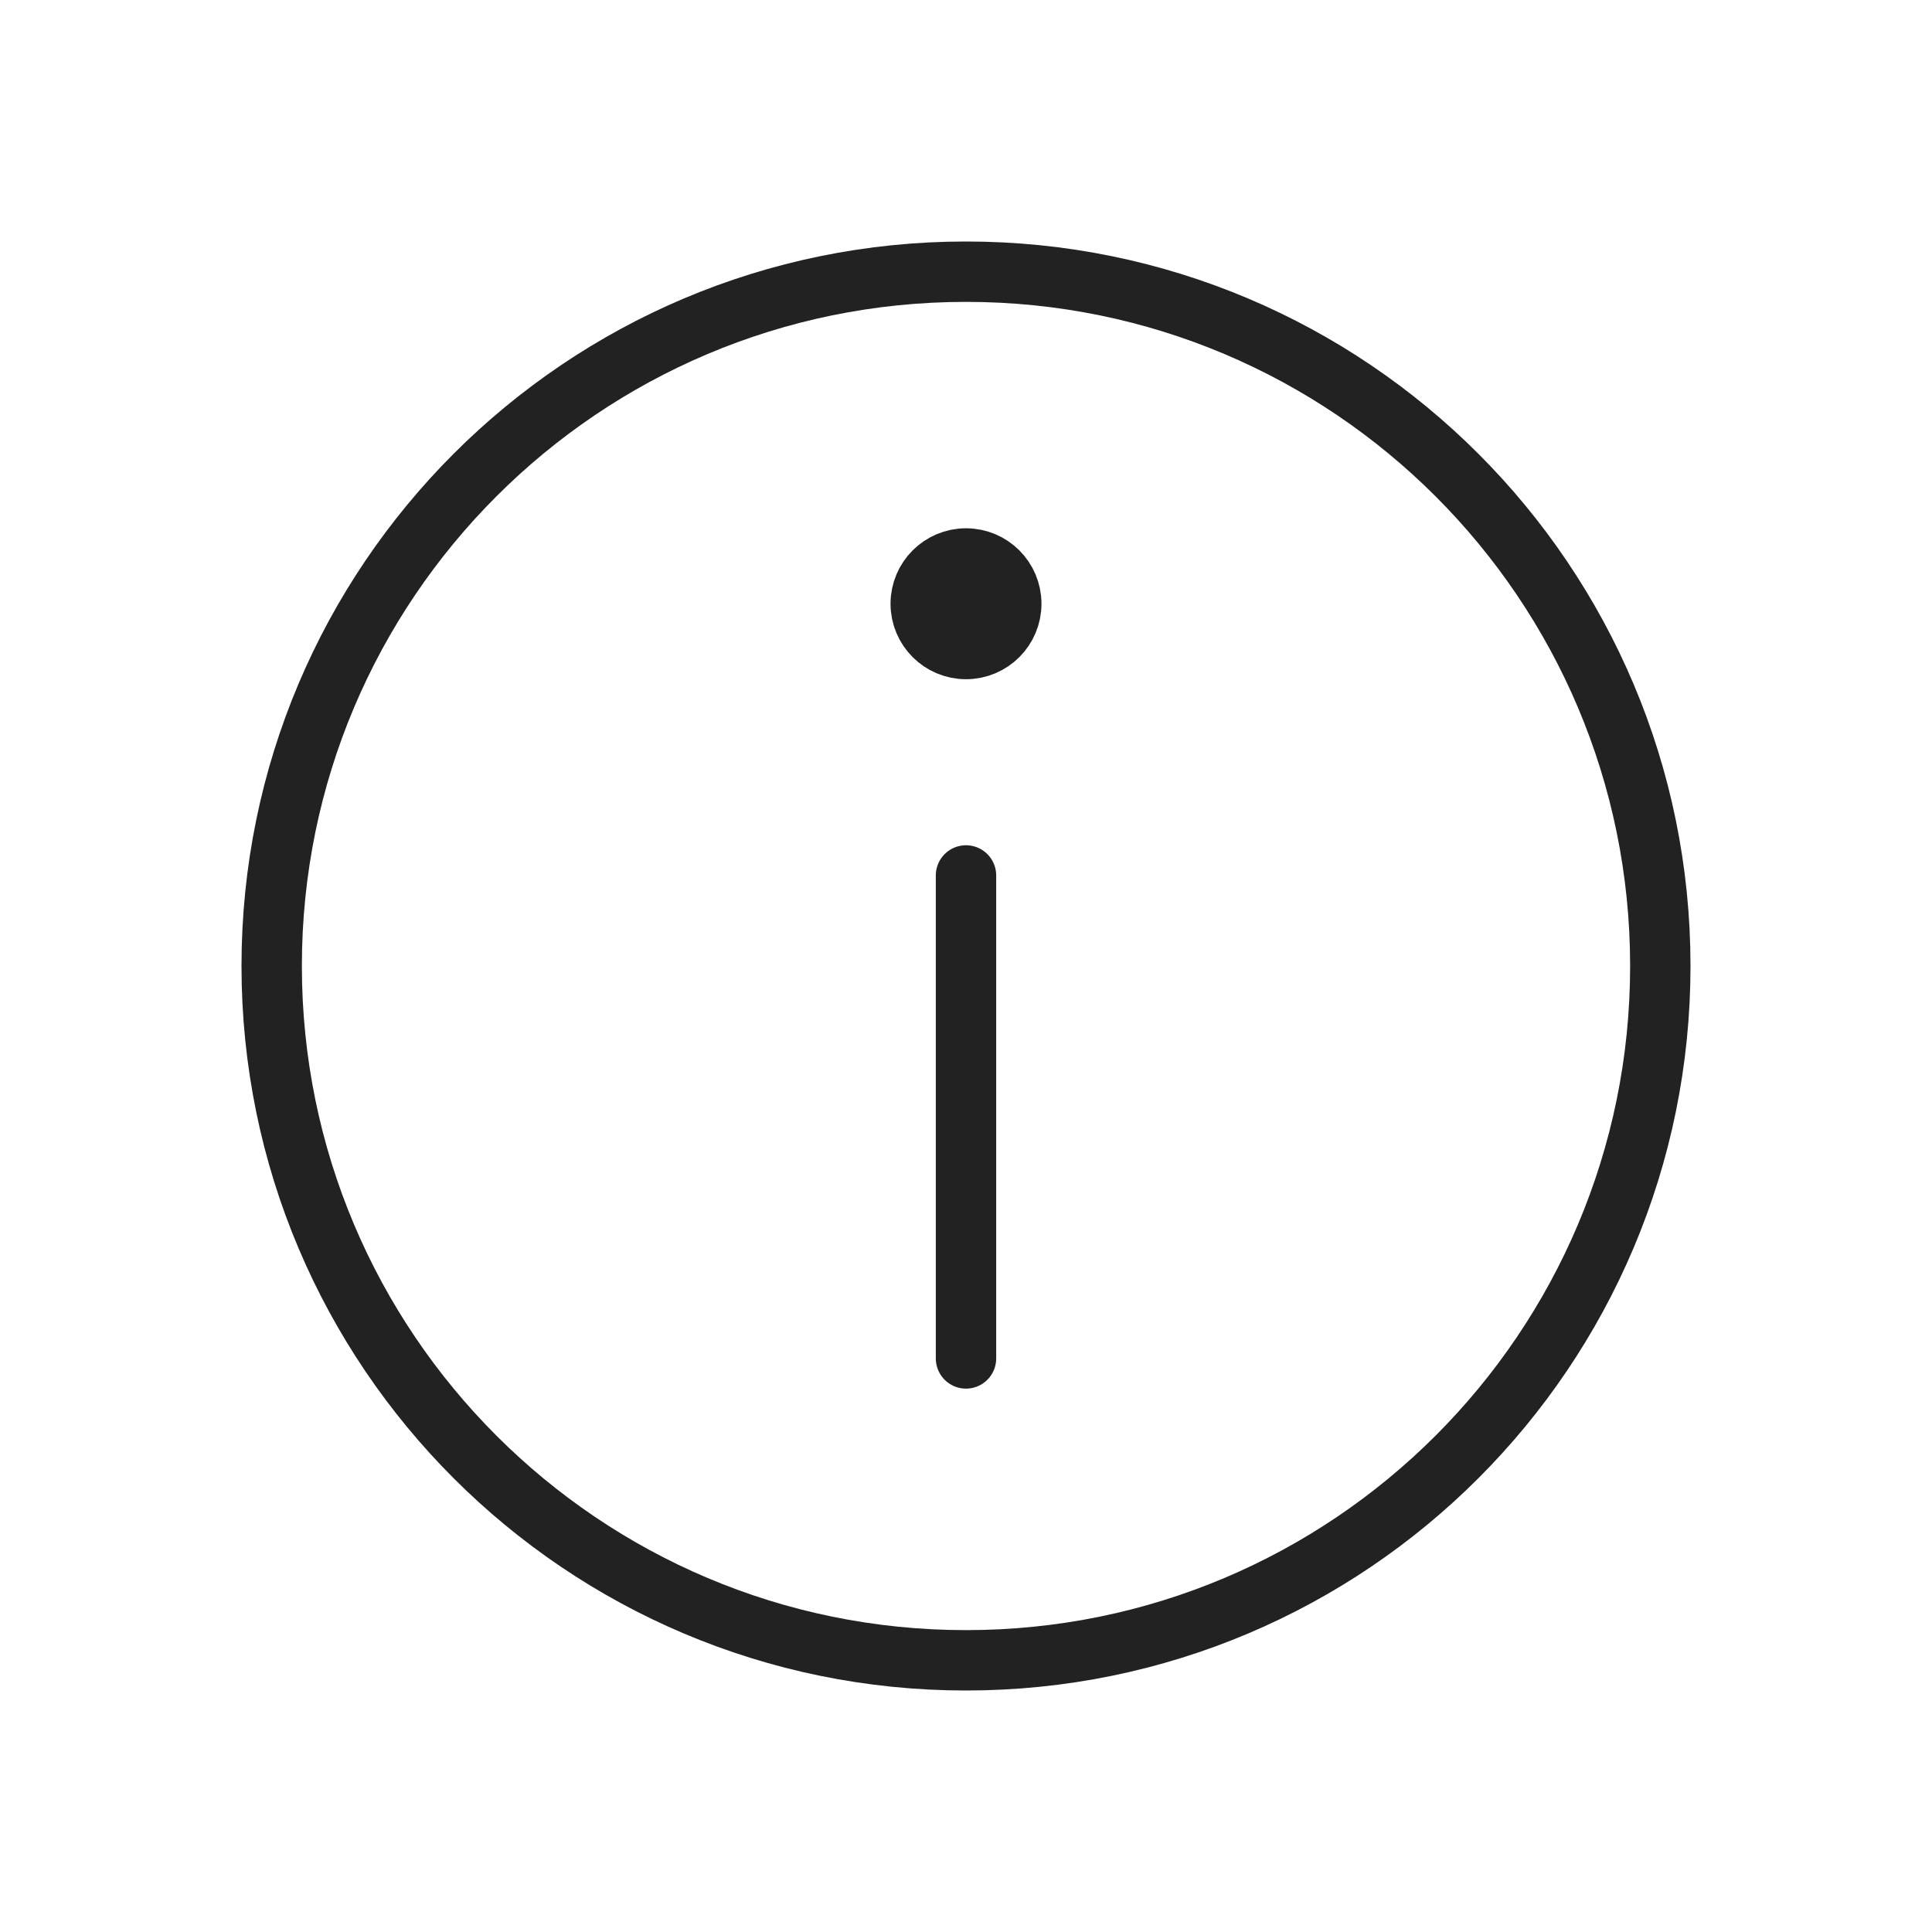
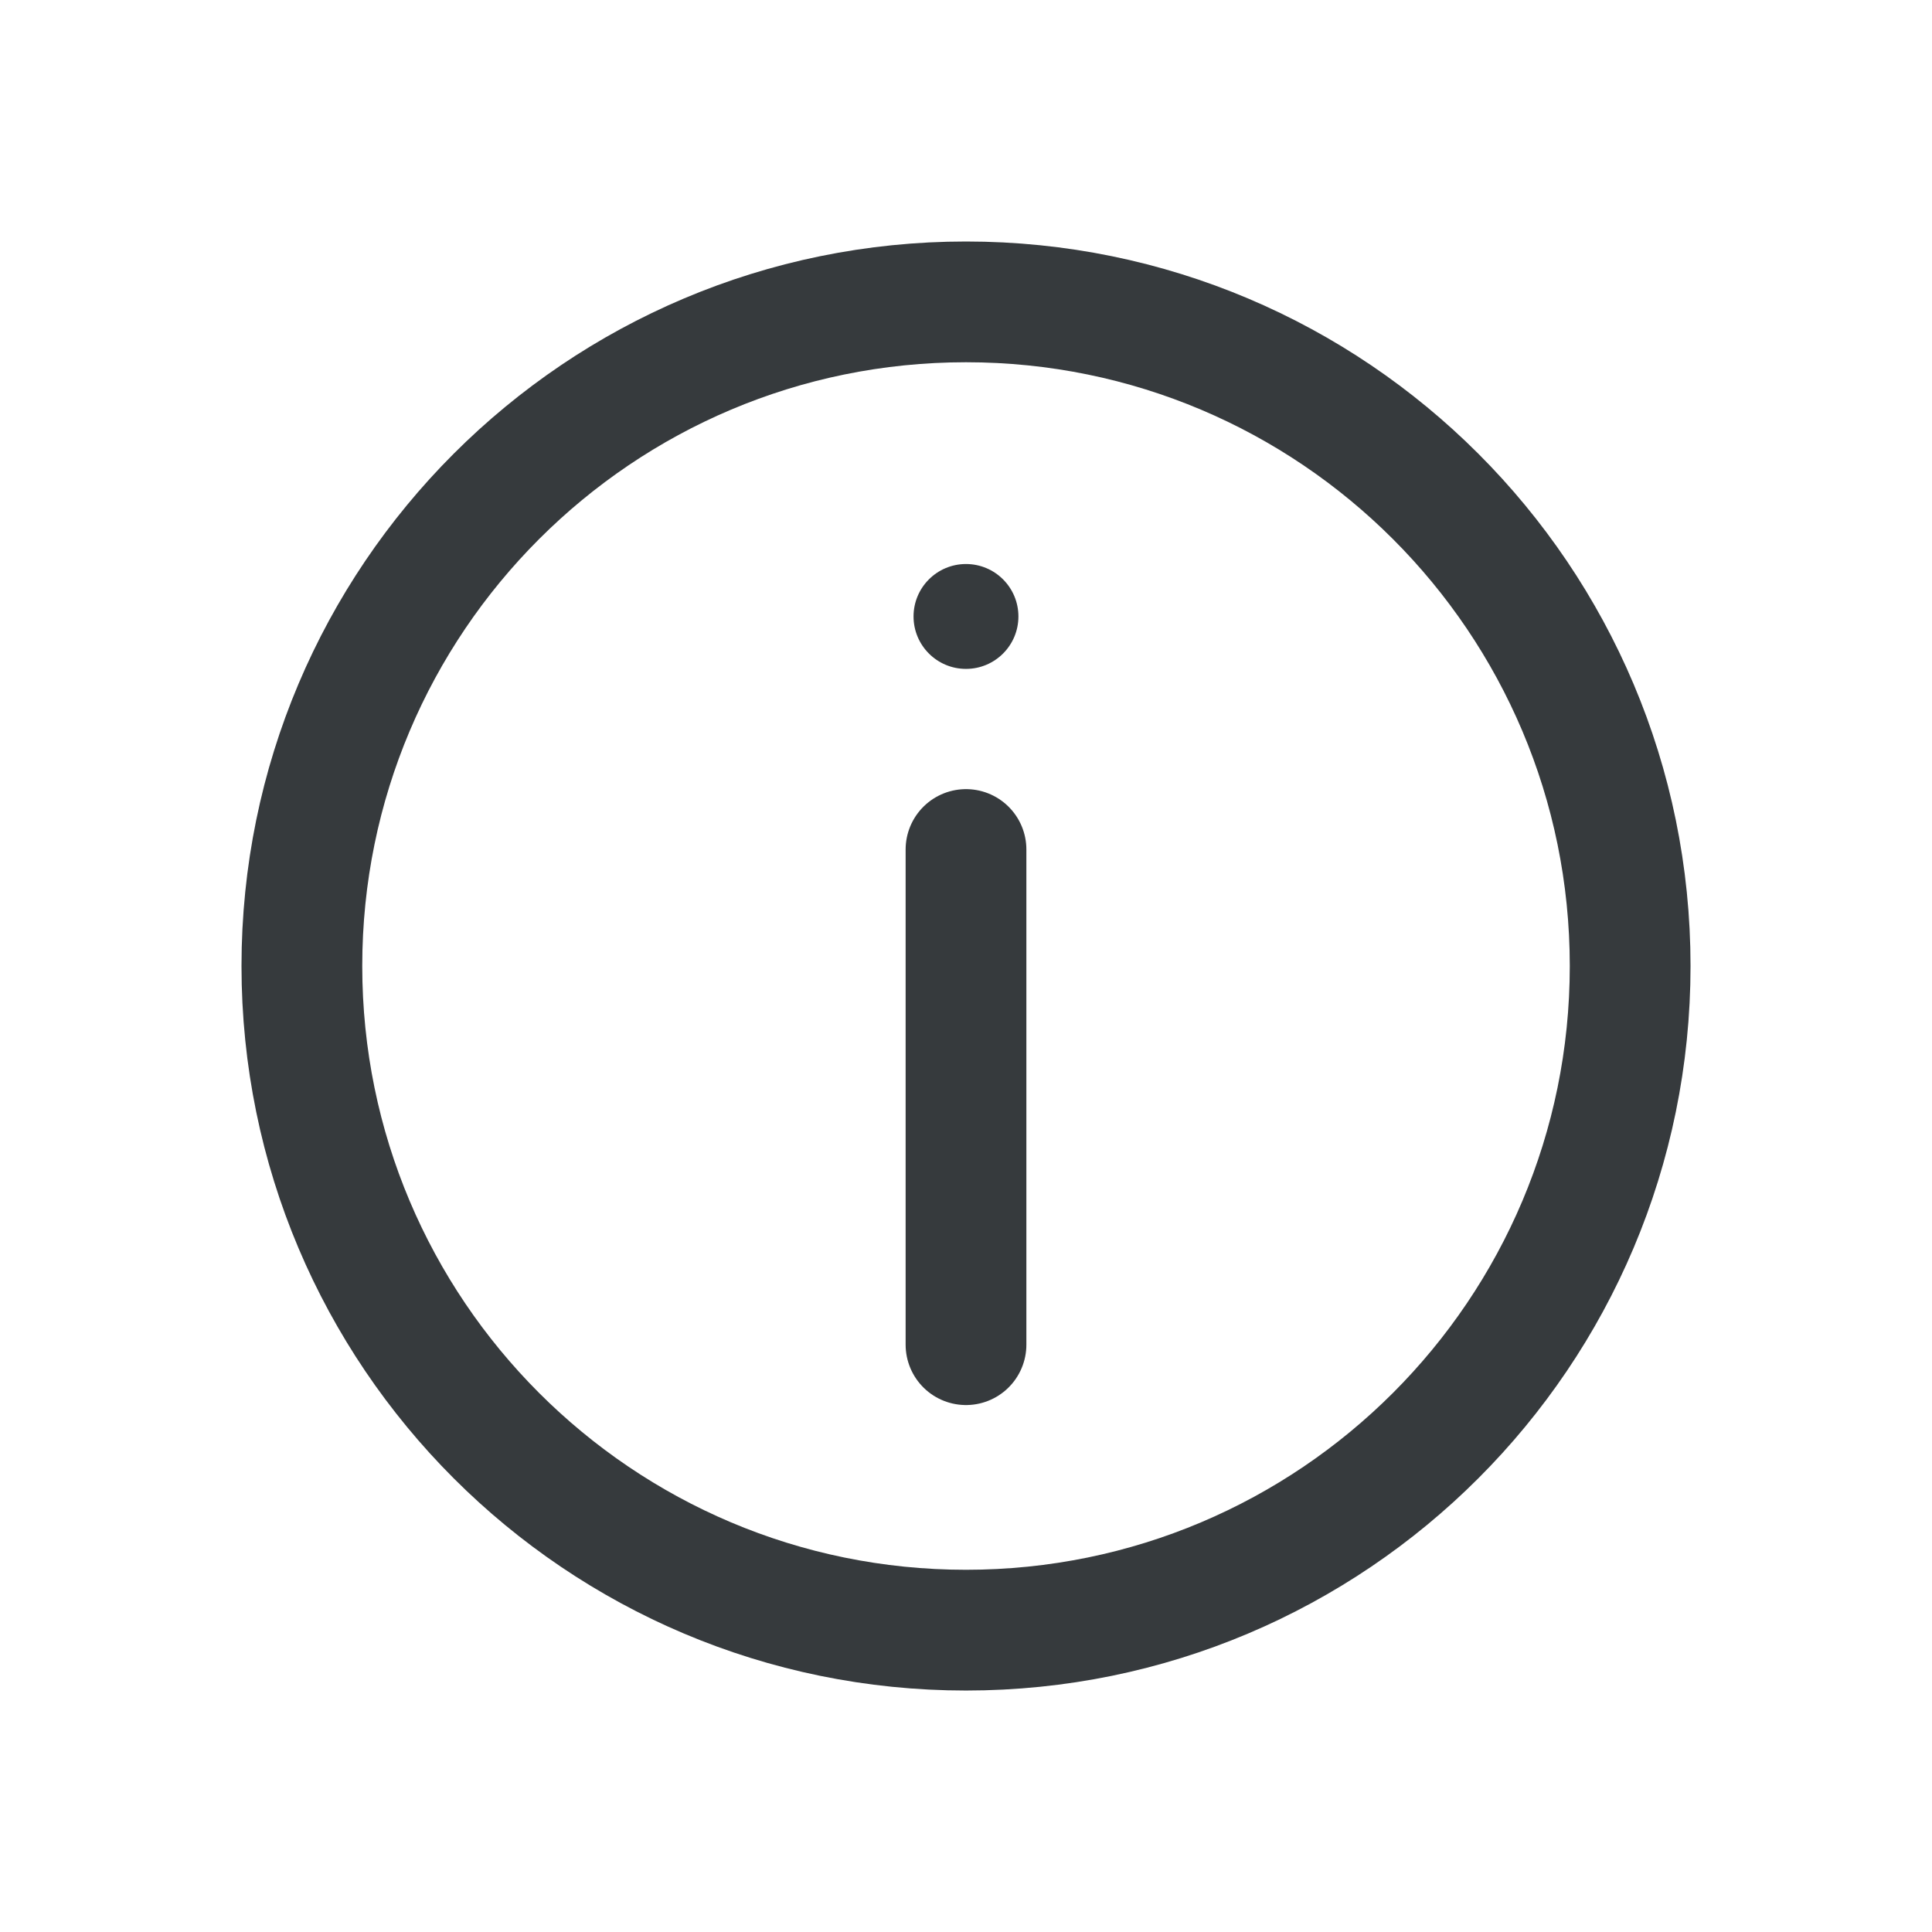
<svg xmlns="http://www.w3.org/2000/svg" width="64" height="64" viewBox="0 0 64 64" fill="none">
-   <path d="M32 55C44.703 55 55 44.703 55 32C55 19.297 44.703 9 32 9C19.297 9 9 19.297 9 32C9 44.703 19.297 55 32 55Z" stroke="#222222" stroke-width="2" stroke-linecap="round" stroke-linejoin="round" />
-   <path d="M32 29V45" stroke="#222222" stroke-width="2" stroke-linecap="round" stroke-linejoin="round" />
-   <path d="M32 21.5C32.828 21.5 33.5 20.828 33.5 20C33.5 19.172 32.828 18.5 32 18.5C31.172 18.5 30.5 19.172 30.5 20C30.5 20.828 31.172 21.5 32 21.5Z" fill="#222222" stroke="#222222" stroke-width="2" stroke-linecap="round" stroke-linejoin="round" />
+   <g transform="matrix(1 0 0 1 10 10)" opacity="1">
+     <path d="M 22 18.141 L 22 34.544 M 44.001 22 C 44.001 34.151 34.151 44.001 22 44.001 C 9.85 44.001 0 34.151 0 22 C 0 9.85 9.85 0 22 0 C 34.151 0 44.001 9.85 44.001 22 Z" fill-rule="nonzero" fill="none" stroke="#363a3d" stroke-opacity="1" stroke-width="4" stroke-linecap="round" stroke-linejoin="round" />
+   </g>
+   <g transform="matrix(1 0 0 1 30.2623 18.6839)" opacity="1">
+     <path d="M 3.474 1.737 C 3.474 2.697 2.697 3.474 1.737 3.474 C 0.778 3.474 0 2.697 0 1.737 C 0 0.778 0.778 0 1.737 0 C 2.697 0 3.474 0.778 3.474 1.737 Z" fill-rule="nonzero" fill="#363a3d" fill-opacity="1" />
+   </g>
</svg>
